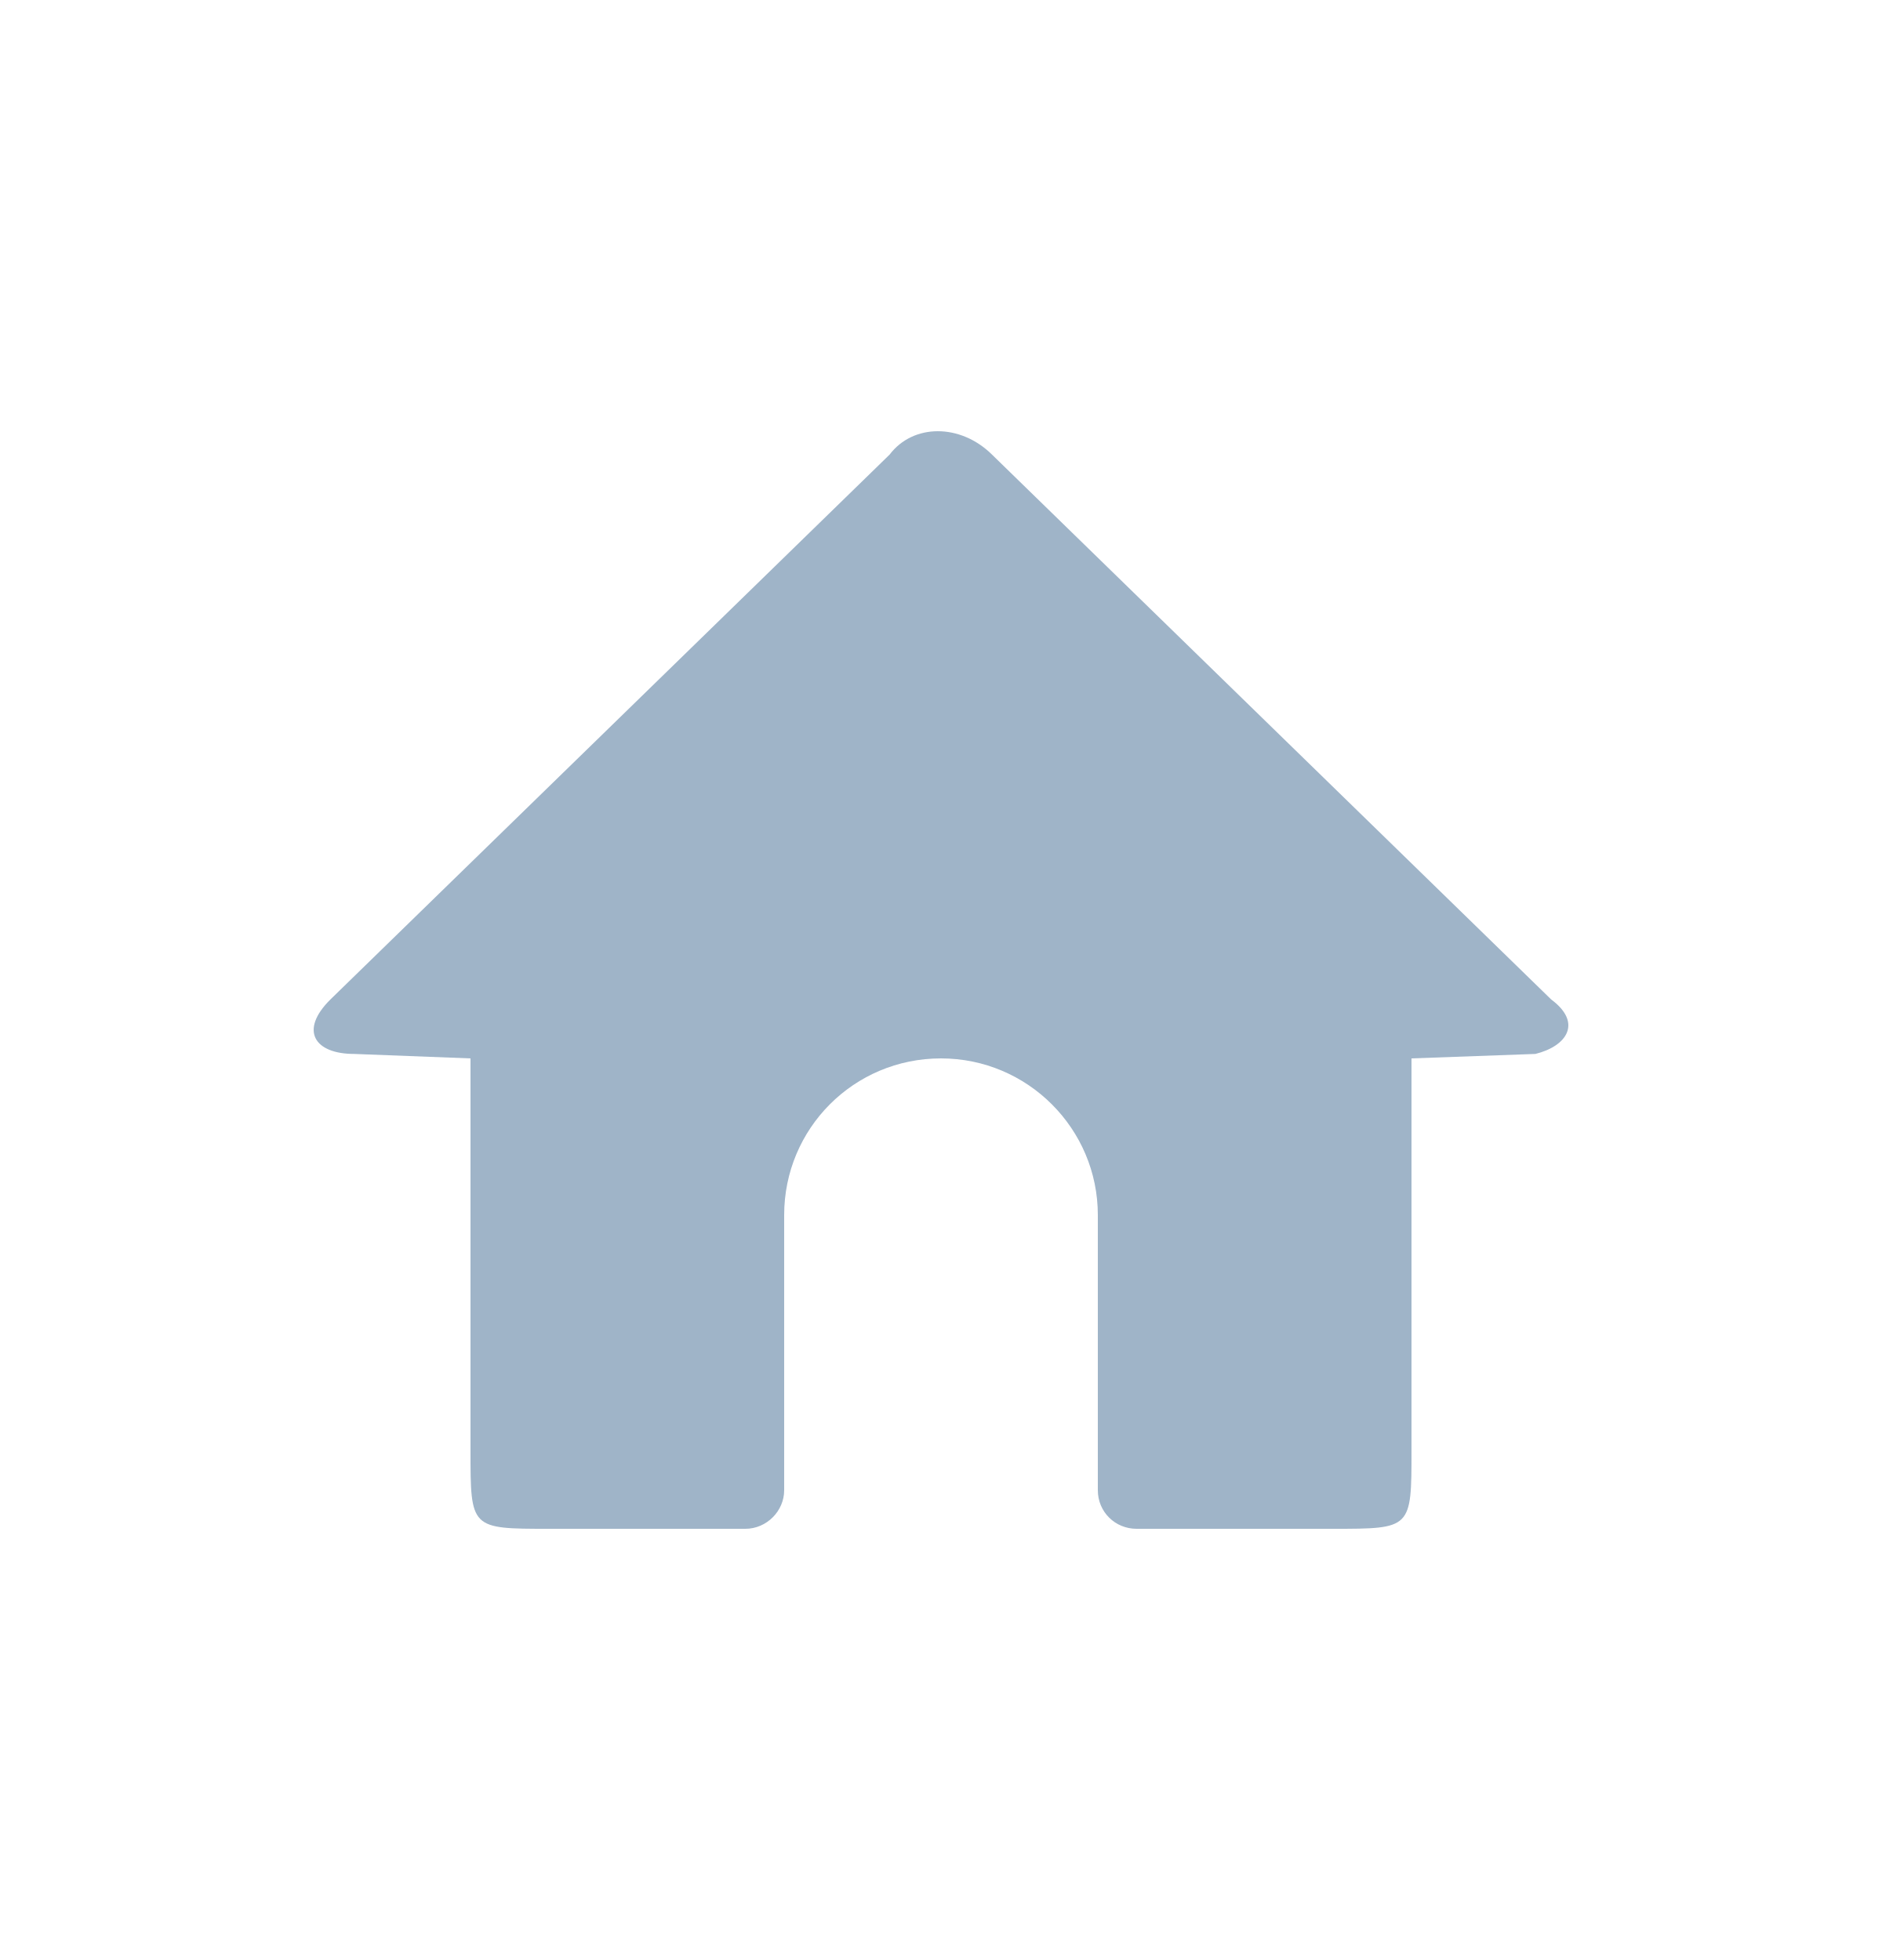
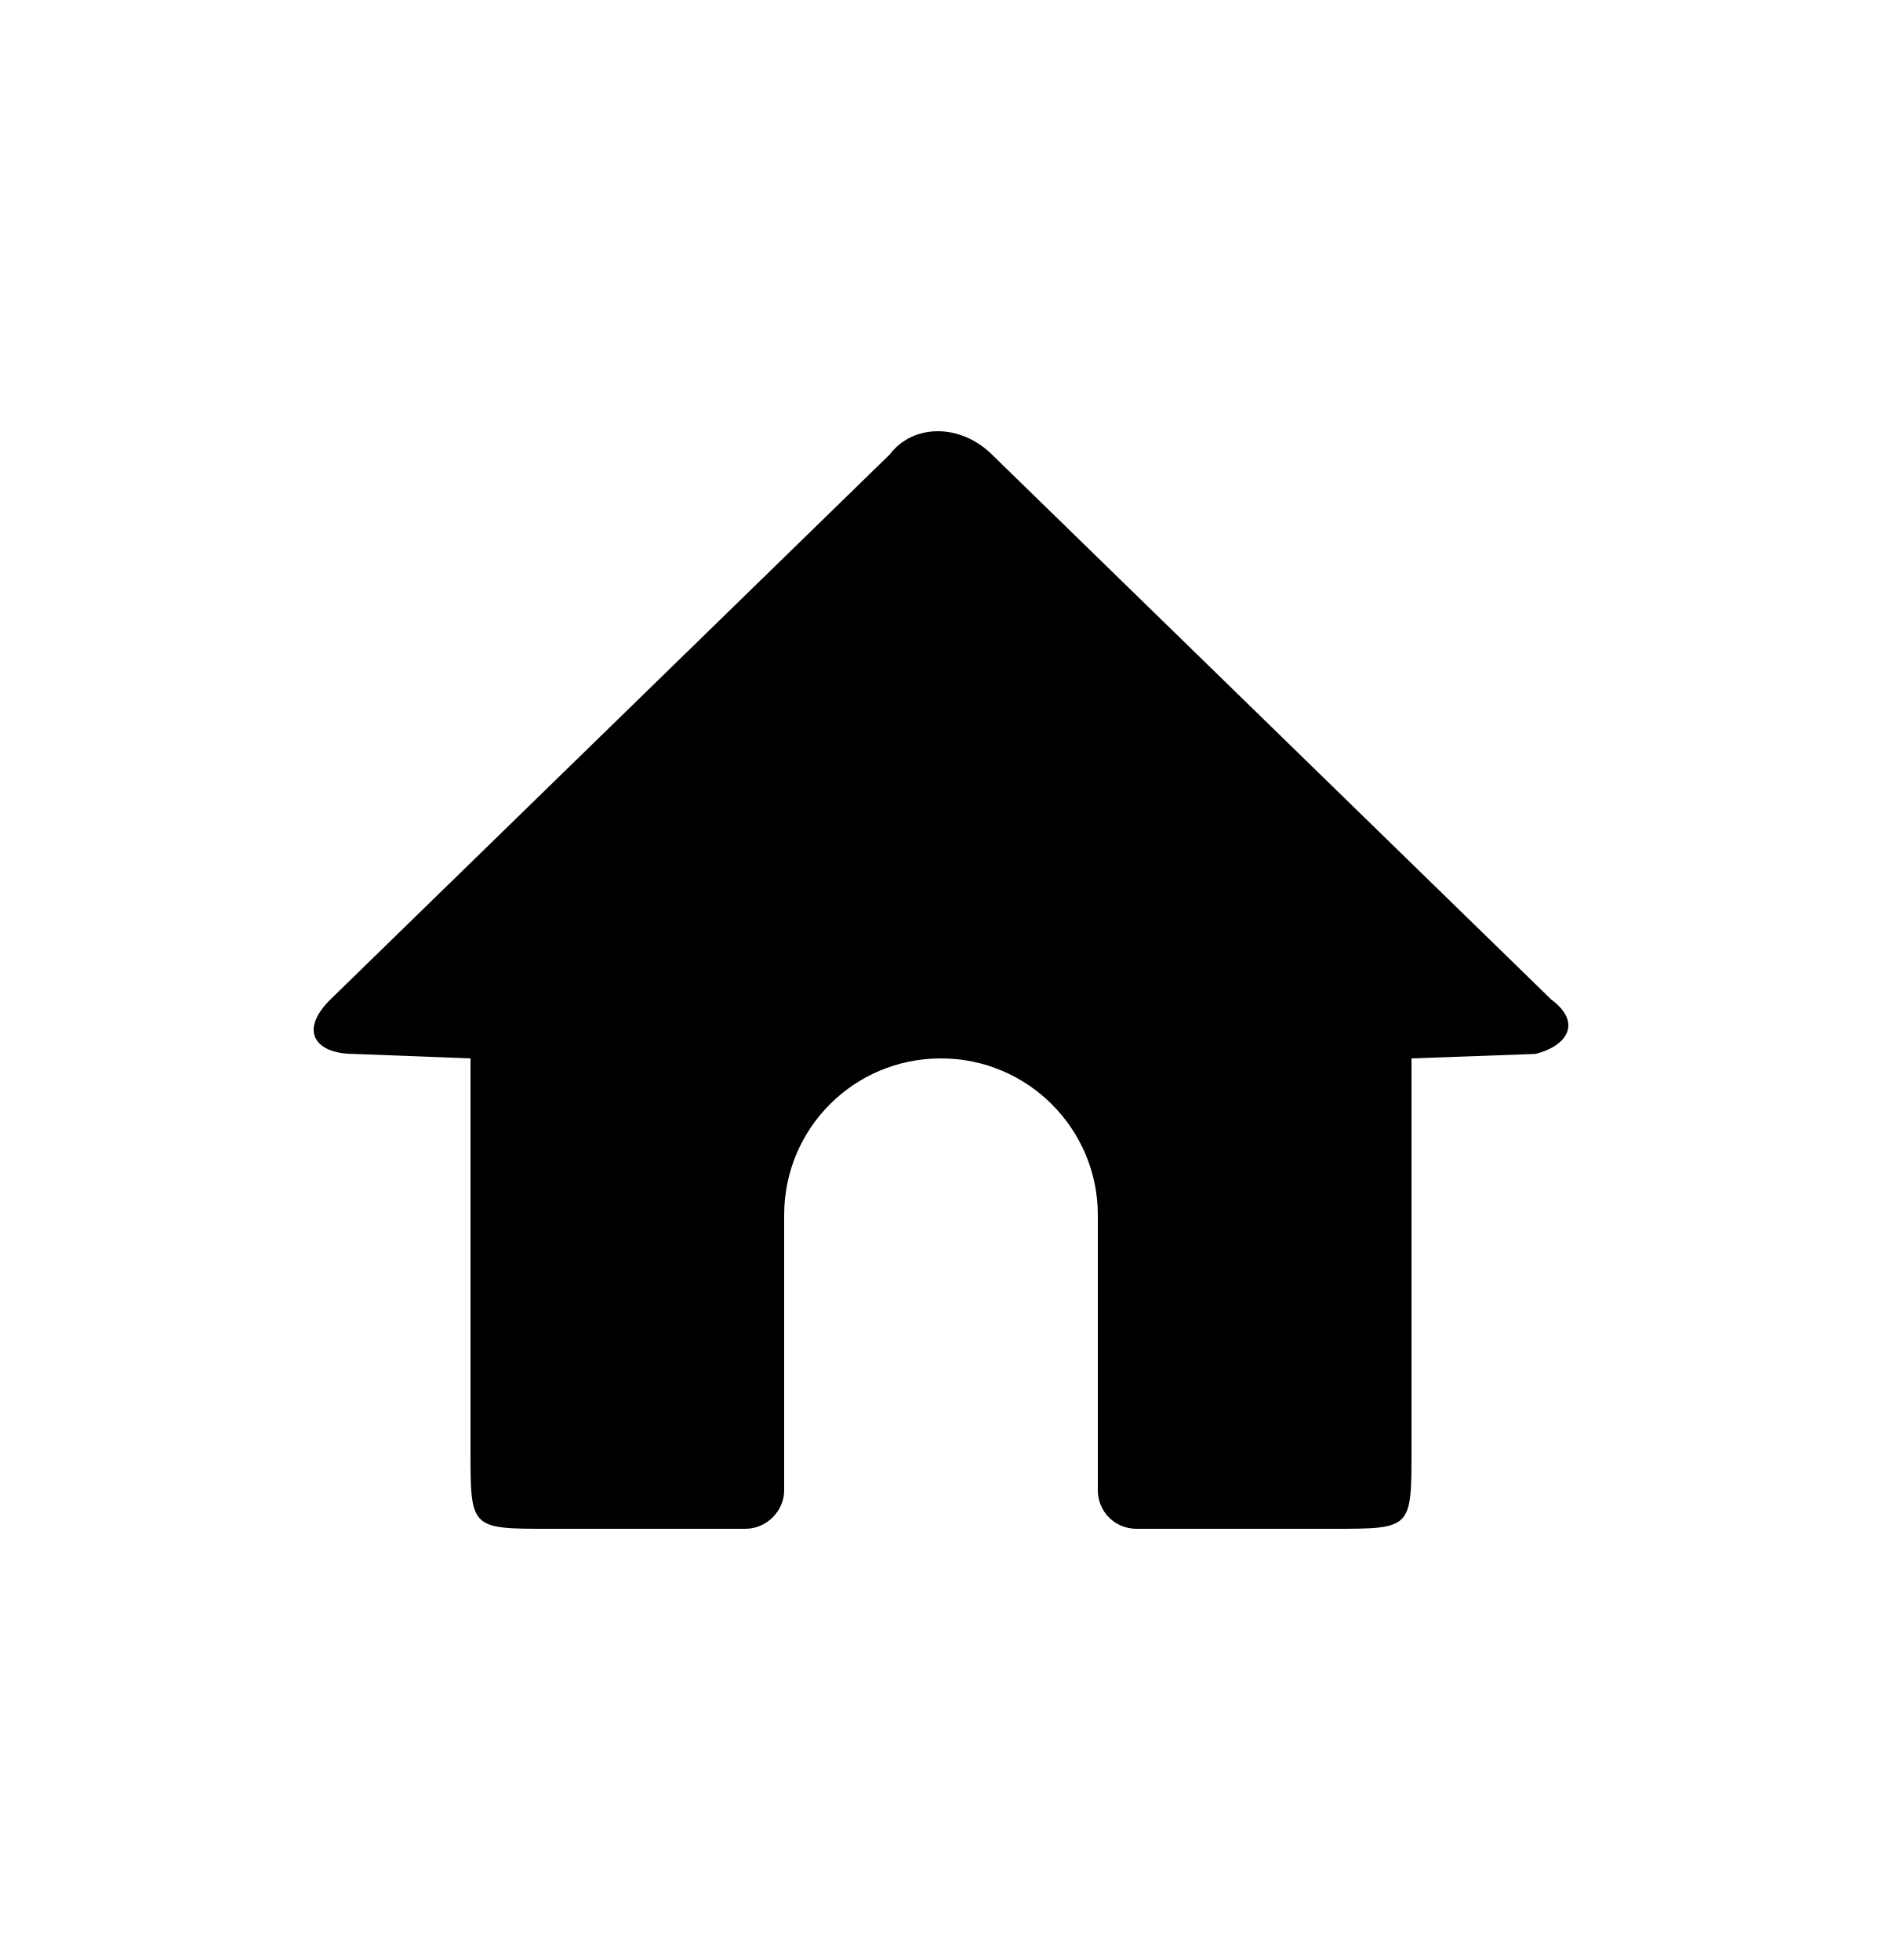
- <svg xmlns="http://www.w3.org/2000/svg" width="24" height="25" viewBox="0 0 24 25" fill="none">
-   <g opacity="0.45">
-     <path d="M11.345 5.798C11.646 5.401 12.248 5.401 12.65 5.798L19.781 12.748C20.183 13.046 19.982 13.344 19.58 13.443L18 13.5V18.5C18 19.5 18 19.5 17 19.5H14.495C14.216 19.5 14 19.28 14 19.009V15.498C14 14.398 13.105 13.5 12 13.5C10.888 13.5 10 14.395 10 15.498V19.009C10 19.272 9.778 19.5 9.505 19.5H7C6 19.5 6 19.5 6 18.5V13.5L4.515 13.443C4.013 13.443 3.812 13.145 4.214 12.748L11.345 5.798Z" fill="#2A5885" />
+ <svg xmlns="http://www.w3.org/2000/svg" width="24" height="25" viewBox="0 0 24 25" fill="current">
+   <g opacity="1">
+     <path d="M11.345 5.798C11.646 5.401 12.248 5.401 12.65 5.798L19.781 12.748C20.183 13.046 19.982 13.344 19.58 13.443L18 13.5V18.5C18 19.5 18 19.5 17 19.5H14.495C14.216 19.5 14 19.28 14 19.009V15.498C14 14.398 13.105 13.5 12 13.5C10.888 13.5 10 14.395 10 15.498V19.009C10 19.272 9.778 19.5 9.505 19.5H7C6 19.5 6 19.5 6 18.5V13.5L4.515 13.443C4.013 13.443 3.812 13.145 4.214 12.748L11.345 5.798Z" fill="current" />
  </g>
</svg>
